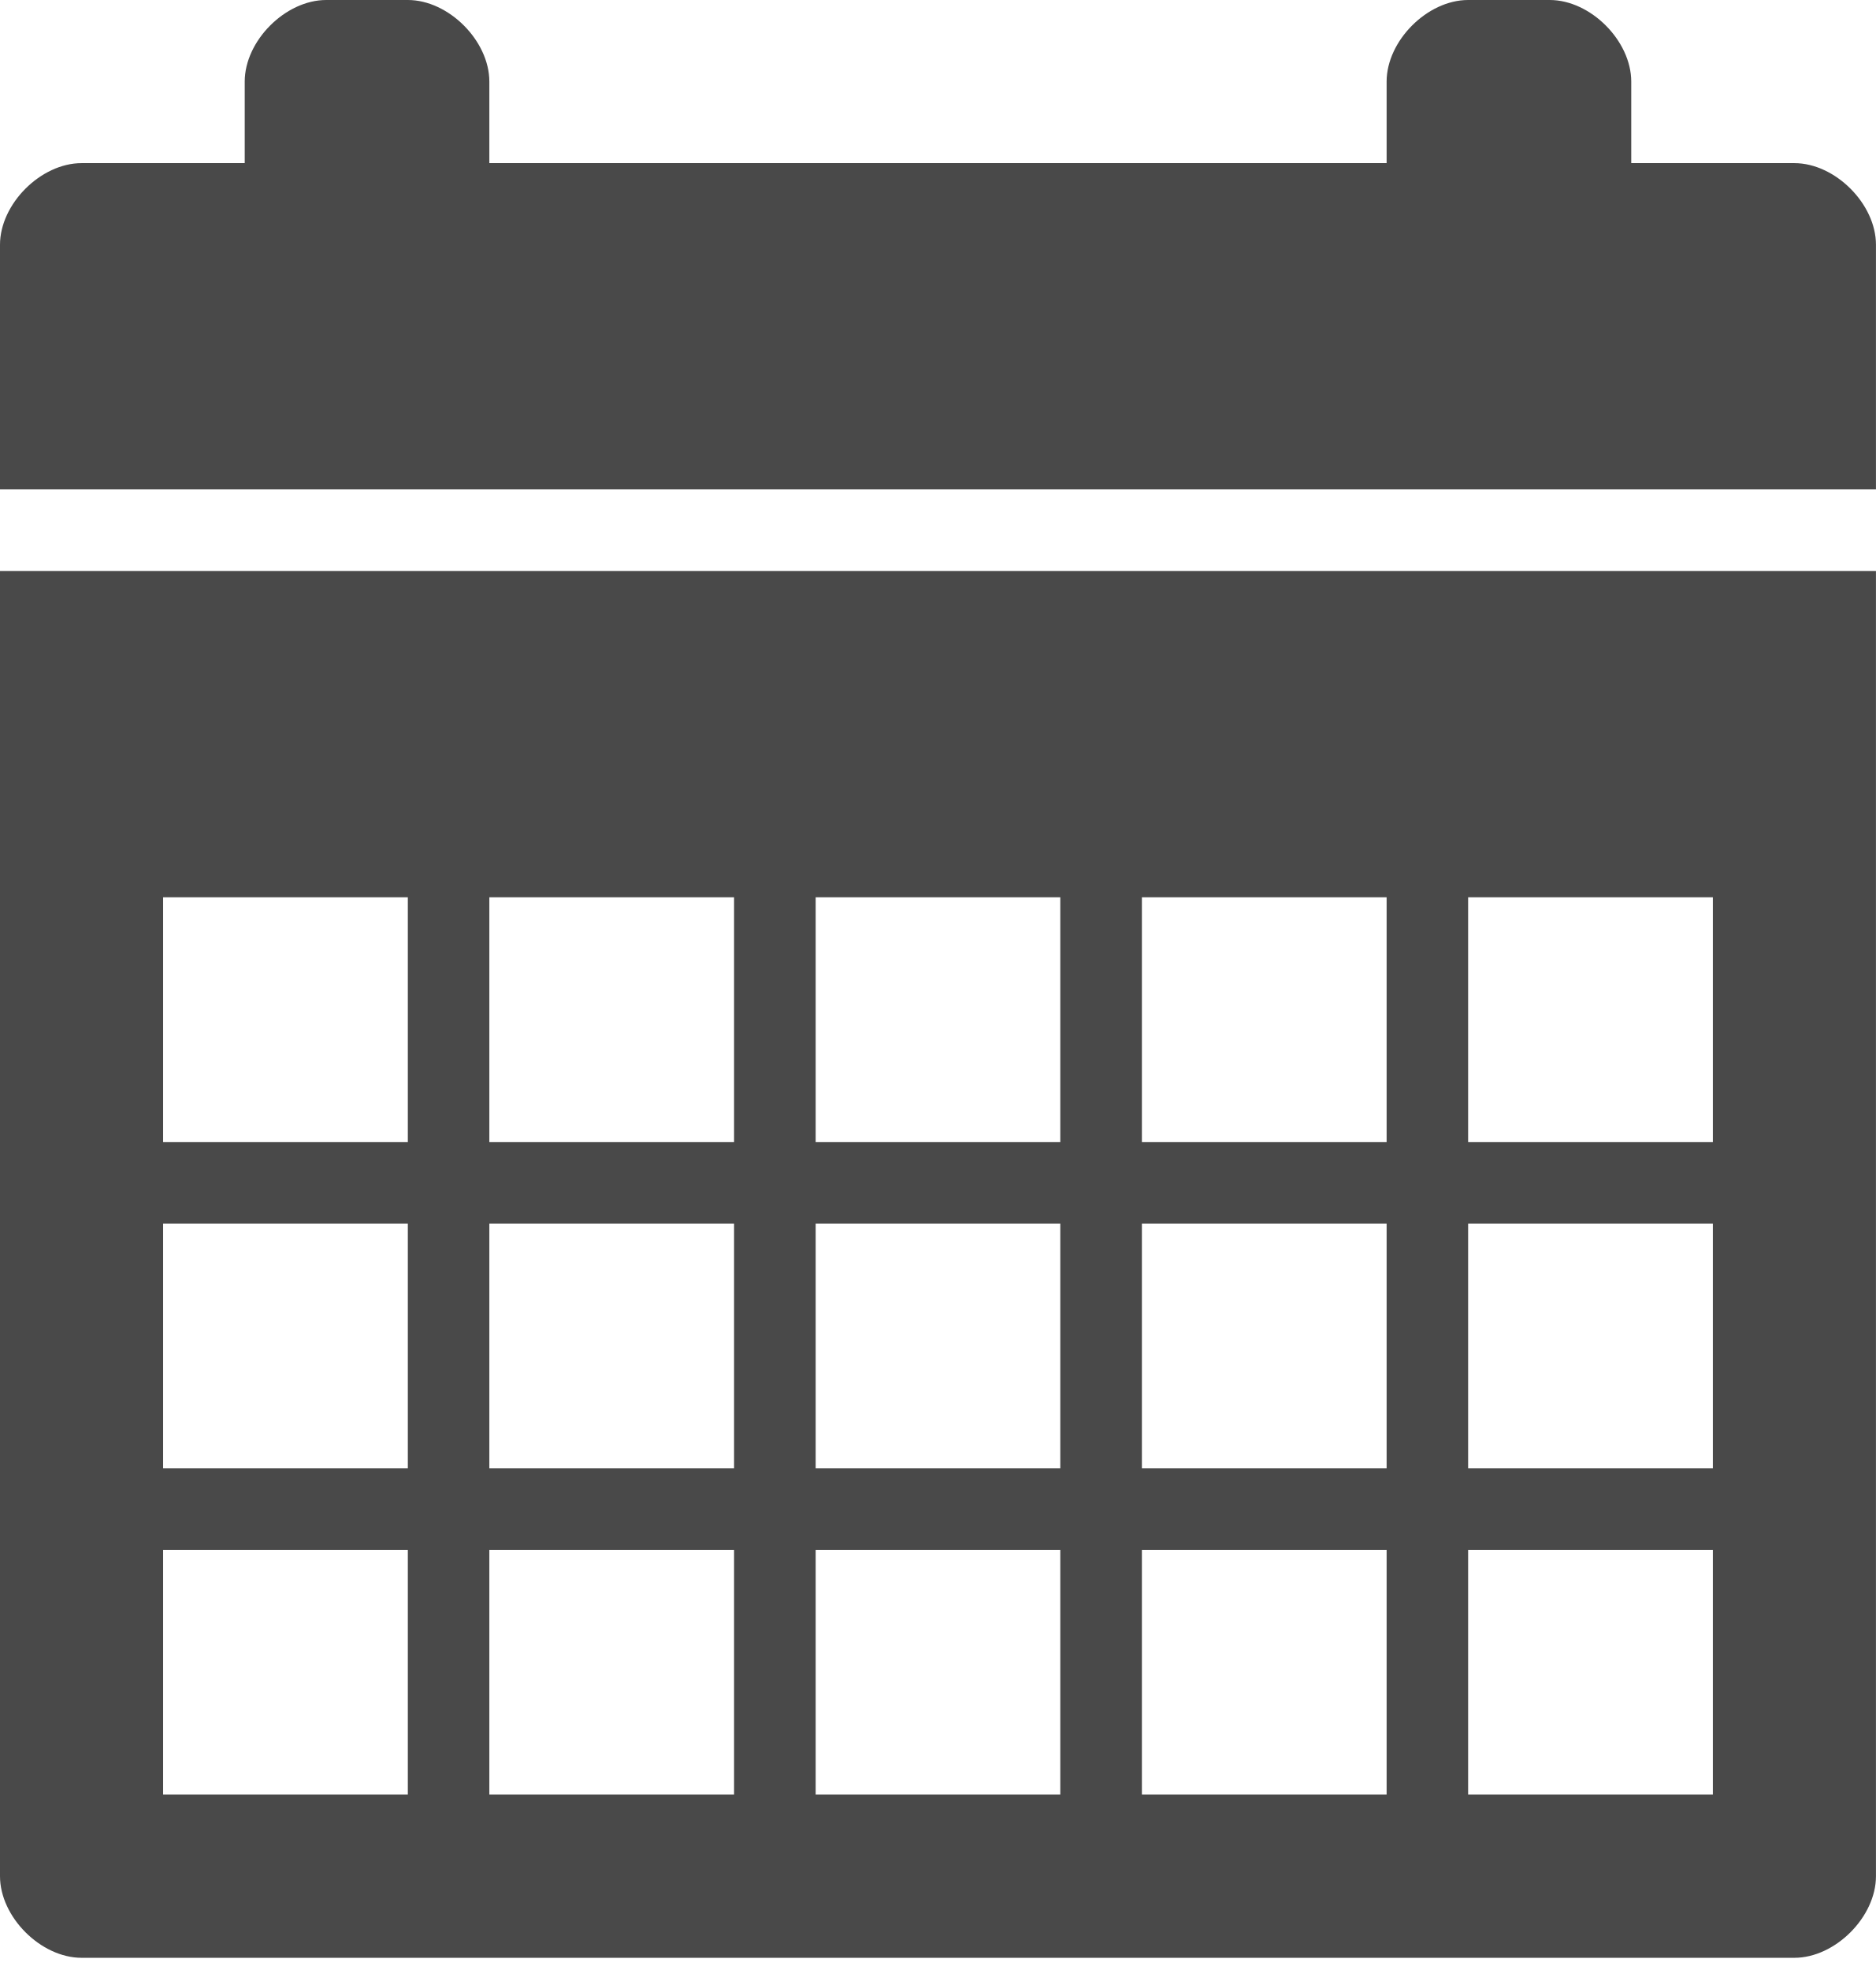
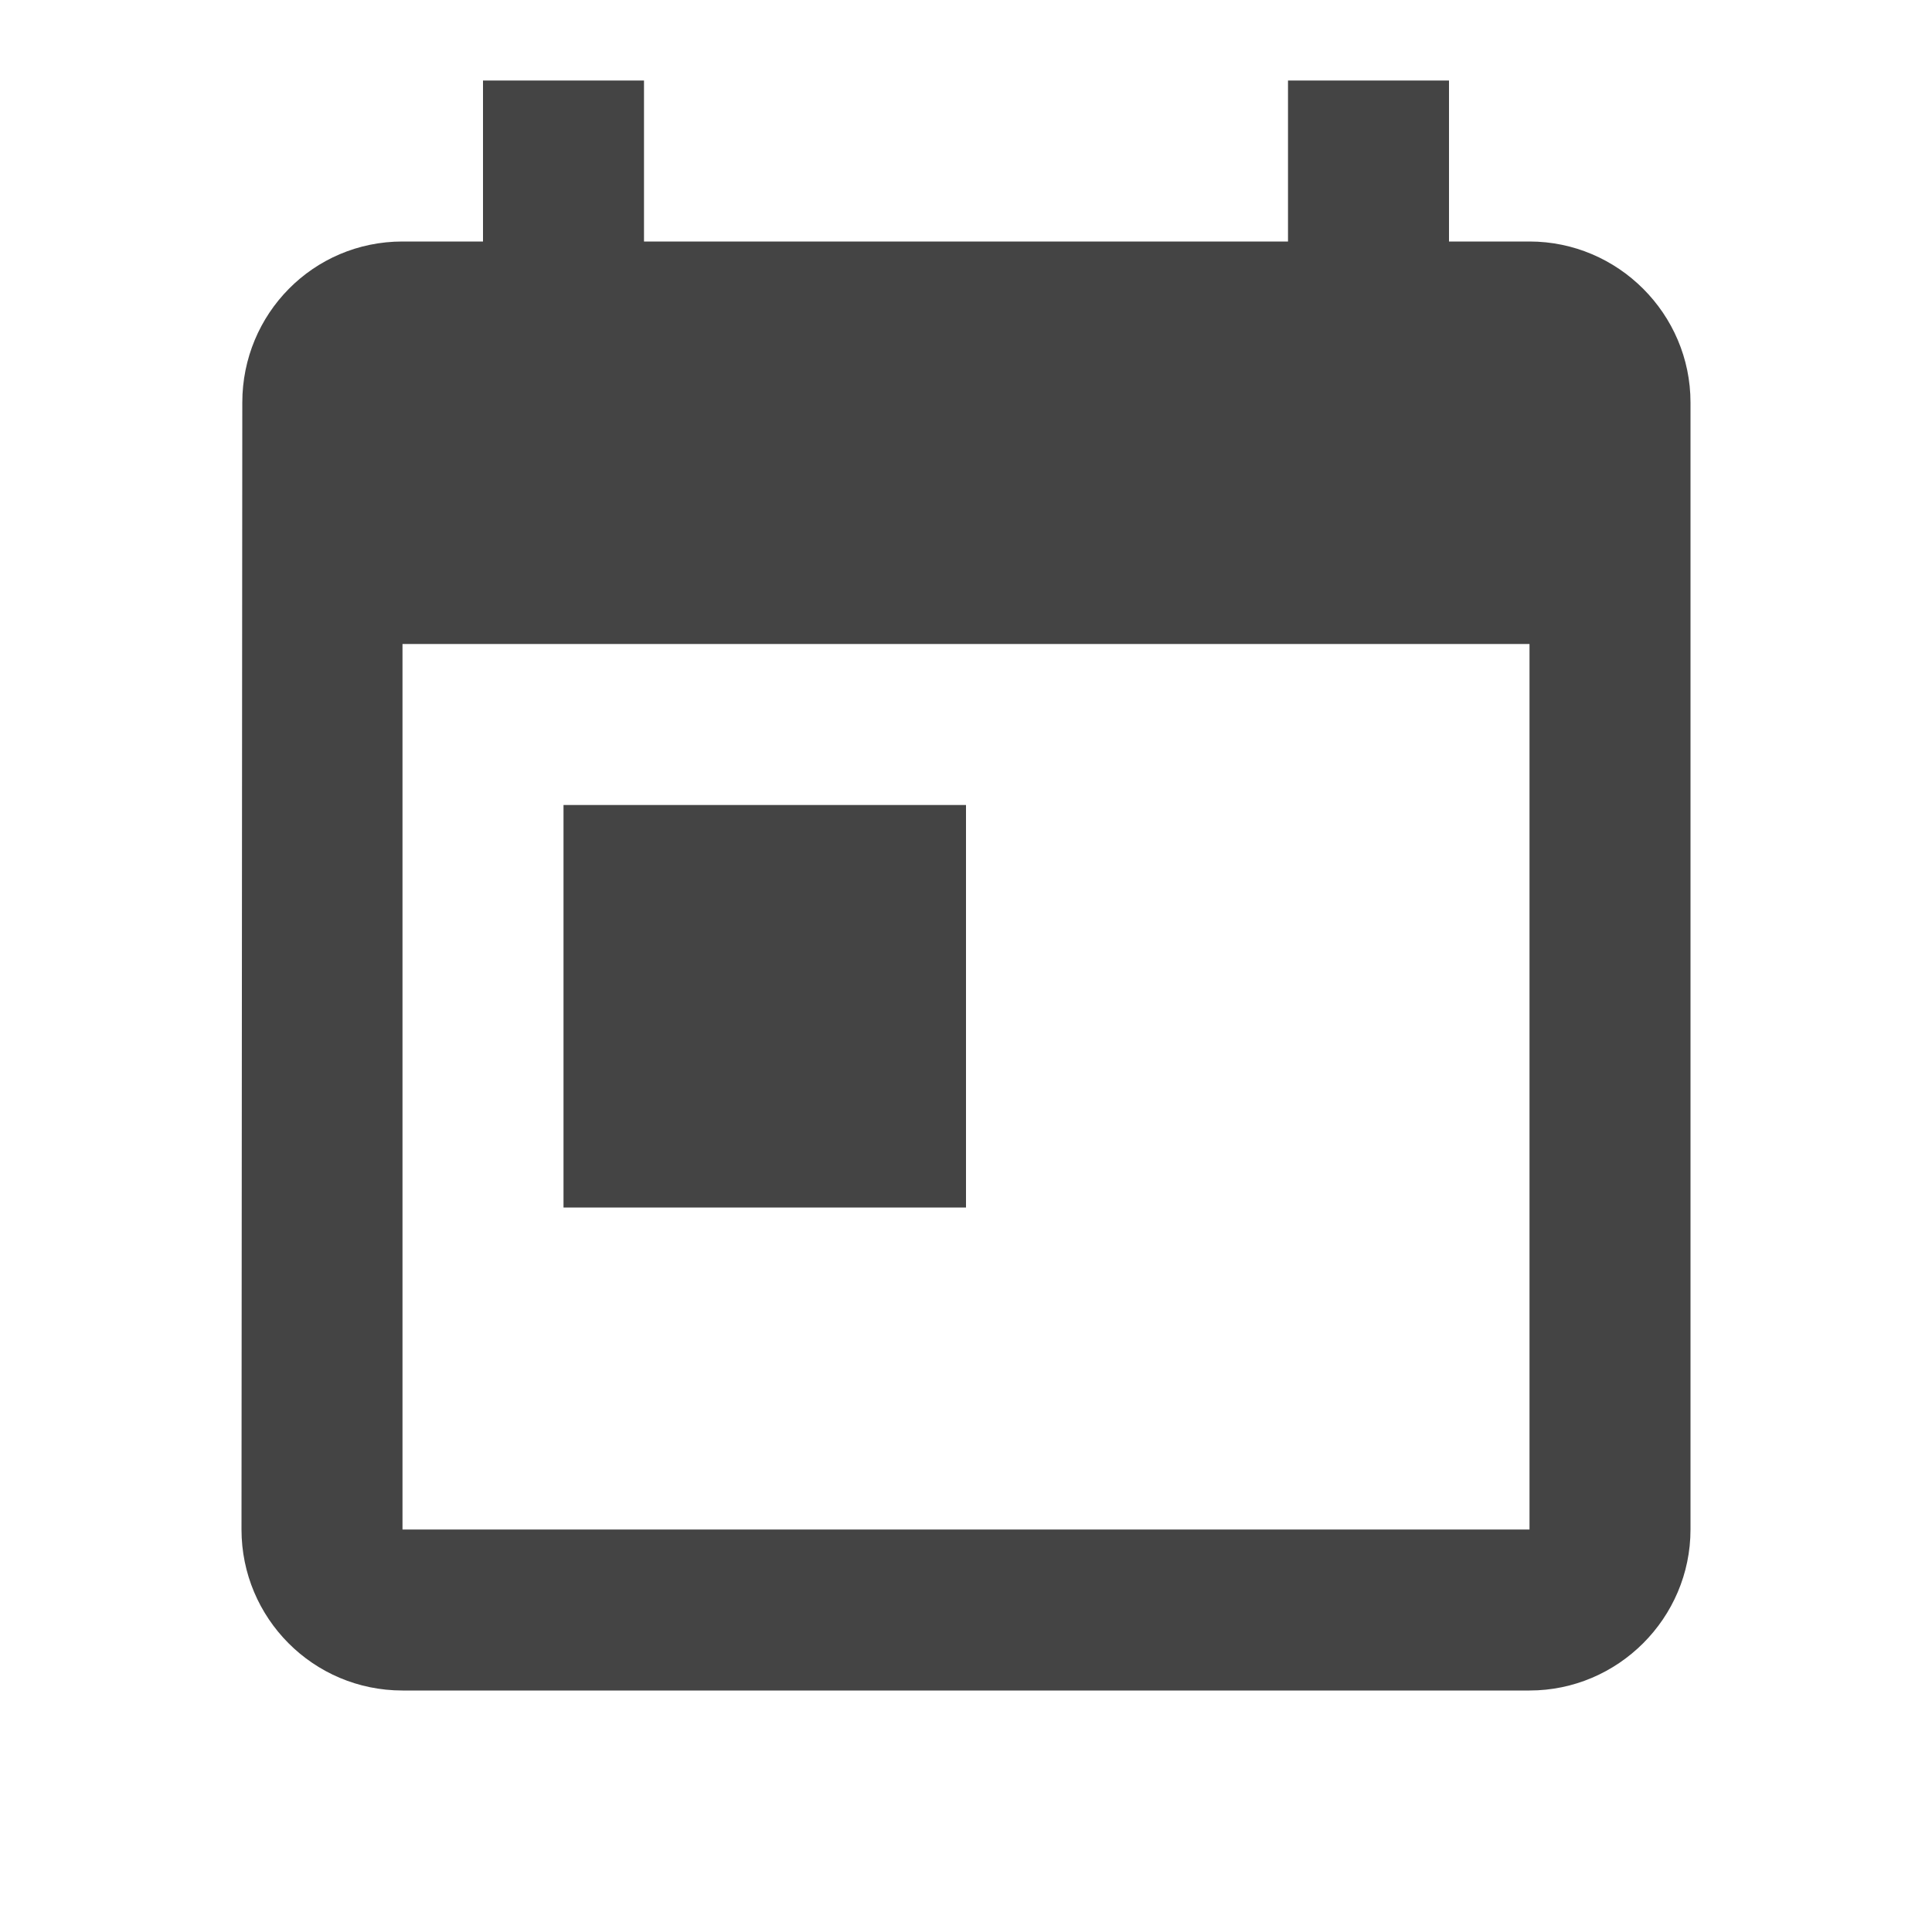
- <svg xmlns="http://www.w3.org/2000/svg" width="20px" height="21px" viewBox="0 0 20 21" version="1.1">
-   <defs />
-   <g id="Editorial" stroke="none" stroke-width="1" fill="none" fill-rule="evenodd">
-     <g id="Artboard-33" transform="translate(-62, -21)" fill="#494949">
-       <g id="calendar" transform="translate(62, 21)">
-         <path d="M0,6.087 L0,20 C0,20.435 0.435,20.87 0.87,20.87 L19.13,20.87 C19.565,20.87 20,20.435 20,20 L20,6.087 L0,6.087 L0,6.087 Z M4.348,19.13 L1.739,19.13 L1.739,16.522 L4.348,16.522 L4.348,19.13 L4.348,19.13 Z M4.348,15.652 L1.739,15.652 L1.739,13.043 L4.348,13.043 L4.348,15.652 L4.348,15.652 Z M4.348,12.174 L1.739,12.174 L1.739,9.565 L4.348,9.565 L4.348,12.174 L4.348,12.174 Z M7.826,19.13 L5.217,19.13 L5.217,16.522 L7.826,16.522 L7.826,19.13 L7.826,19.13 Z M7.826,15.652 L5.217,15.652 L5.217,13.043 L7.826,13.043 L7.826,15.652 L7.826,15.652 Z M7.826,12.174 L5.217,12.174 L5.217,9.565 L7.826,9.565 L7.826,12.174 L7.826,12.174 Z M11.304,19.13 L8.696,19.13 L8.696,16.522 L11.304,16.522 L11.304,19.13 L11.304,19.13 Z M11.304,15.652 L8.696,15.652 L8.696,13.043 L11.304,13.043 L11.304,15.652 L11.304,15.652 Z M11.304,12.174 L8.696,12.174 L8.696,9.565 L11.304,9.565 L11.304,12.174 L11.304,12.174 Z M14.783,19.13 L12.174,19.13 L12.174,16.522 L14.783,16.522 L14.783,19.13 L14.783,19.13 Z M14.783,15.652 L12.174,15.652 L12.174,13.043 L14.783,13.043 L14.783,15.652 L14.783,15.652 Z M14.783,12.174 L12.174,12.174 L12.174,9.565 L14.783,9.565 L14.783,12.174 L14.783,12.174 Z M18.261,19.13 L15.652,19.13 L15.652,16.522 L18.261,16.522 L18.261,19.13 L18.261,19.13 Z M18.261,15.652 L15.652,15.652 L15.652,13.043 L18.261,13.043 L18.261,15.652 L18.261,15.652 Z M18.261,12.174 L15.652,12.174 L15.652,9.565 L18.261,9.565 L18.261,12.174 L18.261,12.174 Z M20,2.609 L20,5.217 L0,5.217 L0,2.609 C0,2.174 0.435,1.739 0.87,1.739 L2.609,1.739 L2.609,0.87 C2.609,0.435 3.043,0 3.478,0 L4.348,0 C4.783,0 5.217,0.435 5.217,0.87 L5.217,1.739 L14.783,1.739 L14.783,0.87 C14.783,0.435 15.217,0 15.652,0 L16.522,0 C16.957,0 17.391,0.435 17.391,0.87 L17.391,1.739 L19.13,1.739 C19.565,1.739 20,2.174 20,2.609 L20,2.609 Z" id="Shape" />
-       </g>
-     </g>
-   </g>
+ <svg xmlns="http://www.w3.org/2000/svg" fill="#444444" height="48" viewBox="0 0 24 24" width="48">
+   <path d="M19 3h-1V1h-2v2H8V1H6v2H5c-1.11 0-1.99.9-1.99 2L3 19c0 1.1.89 2 2 2h14c1.1 0 2-.9 2-2V5c0-1.1-.9-2-2-2zm0 16H5V8h14v11zM7 10h5v5H7z" />
</svg>
